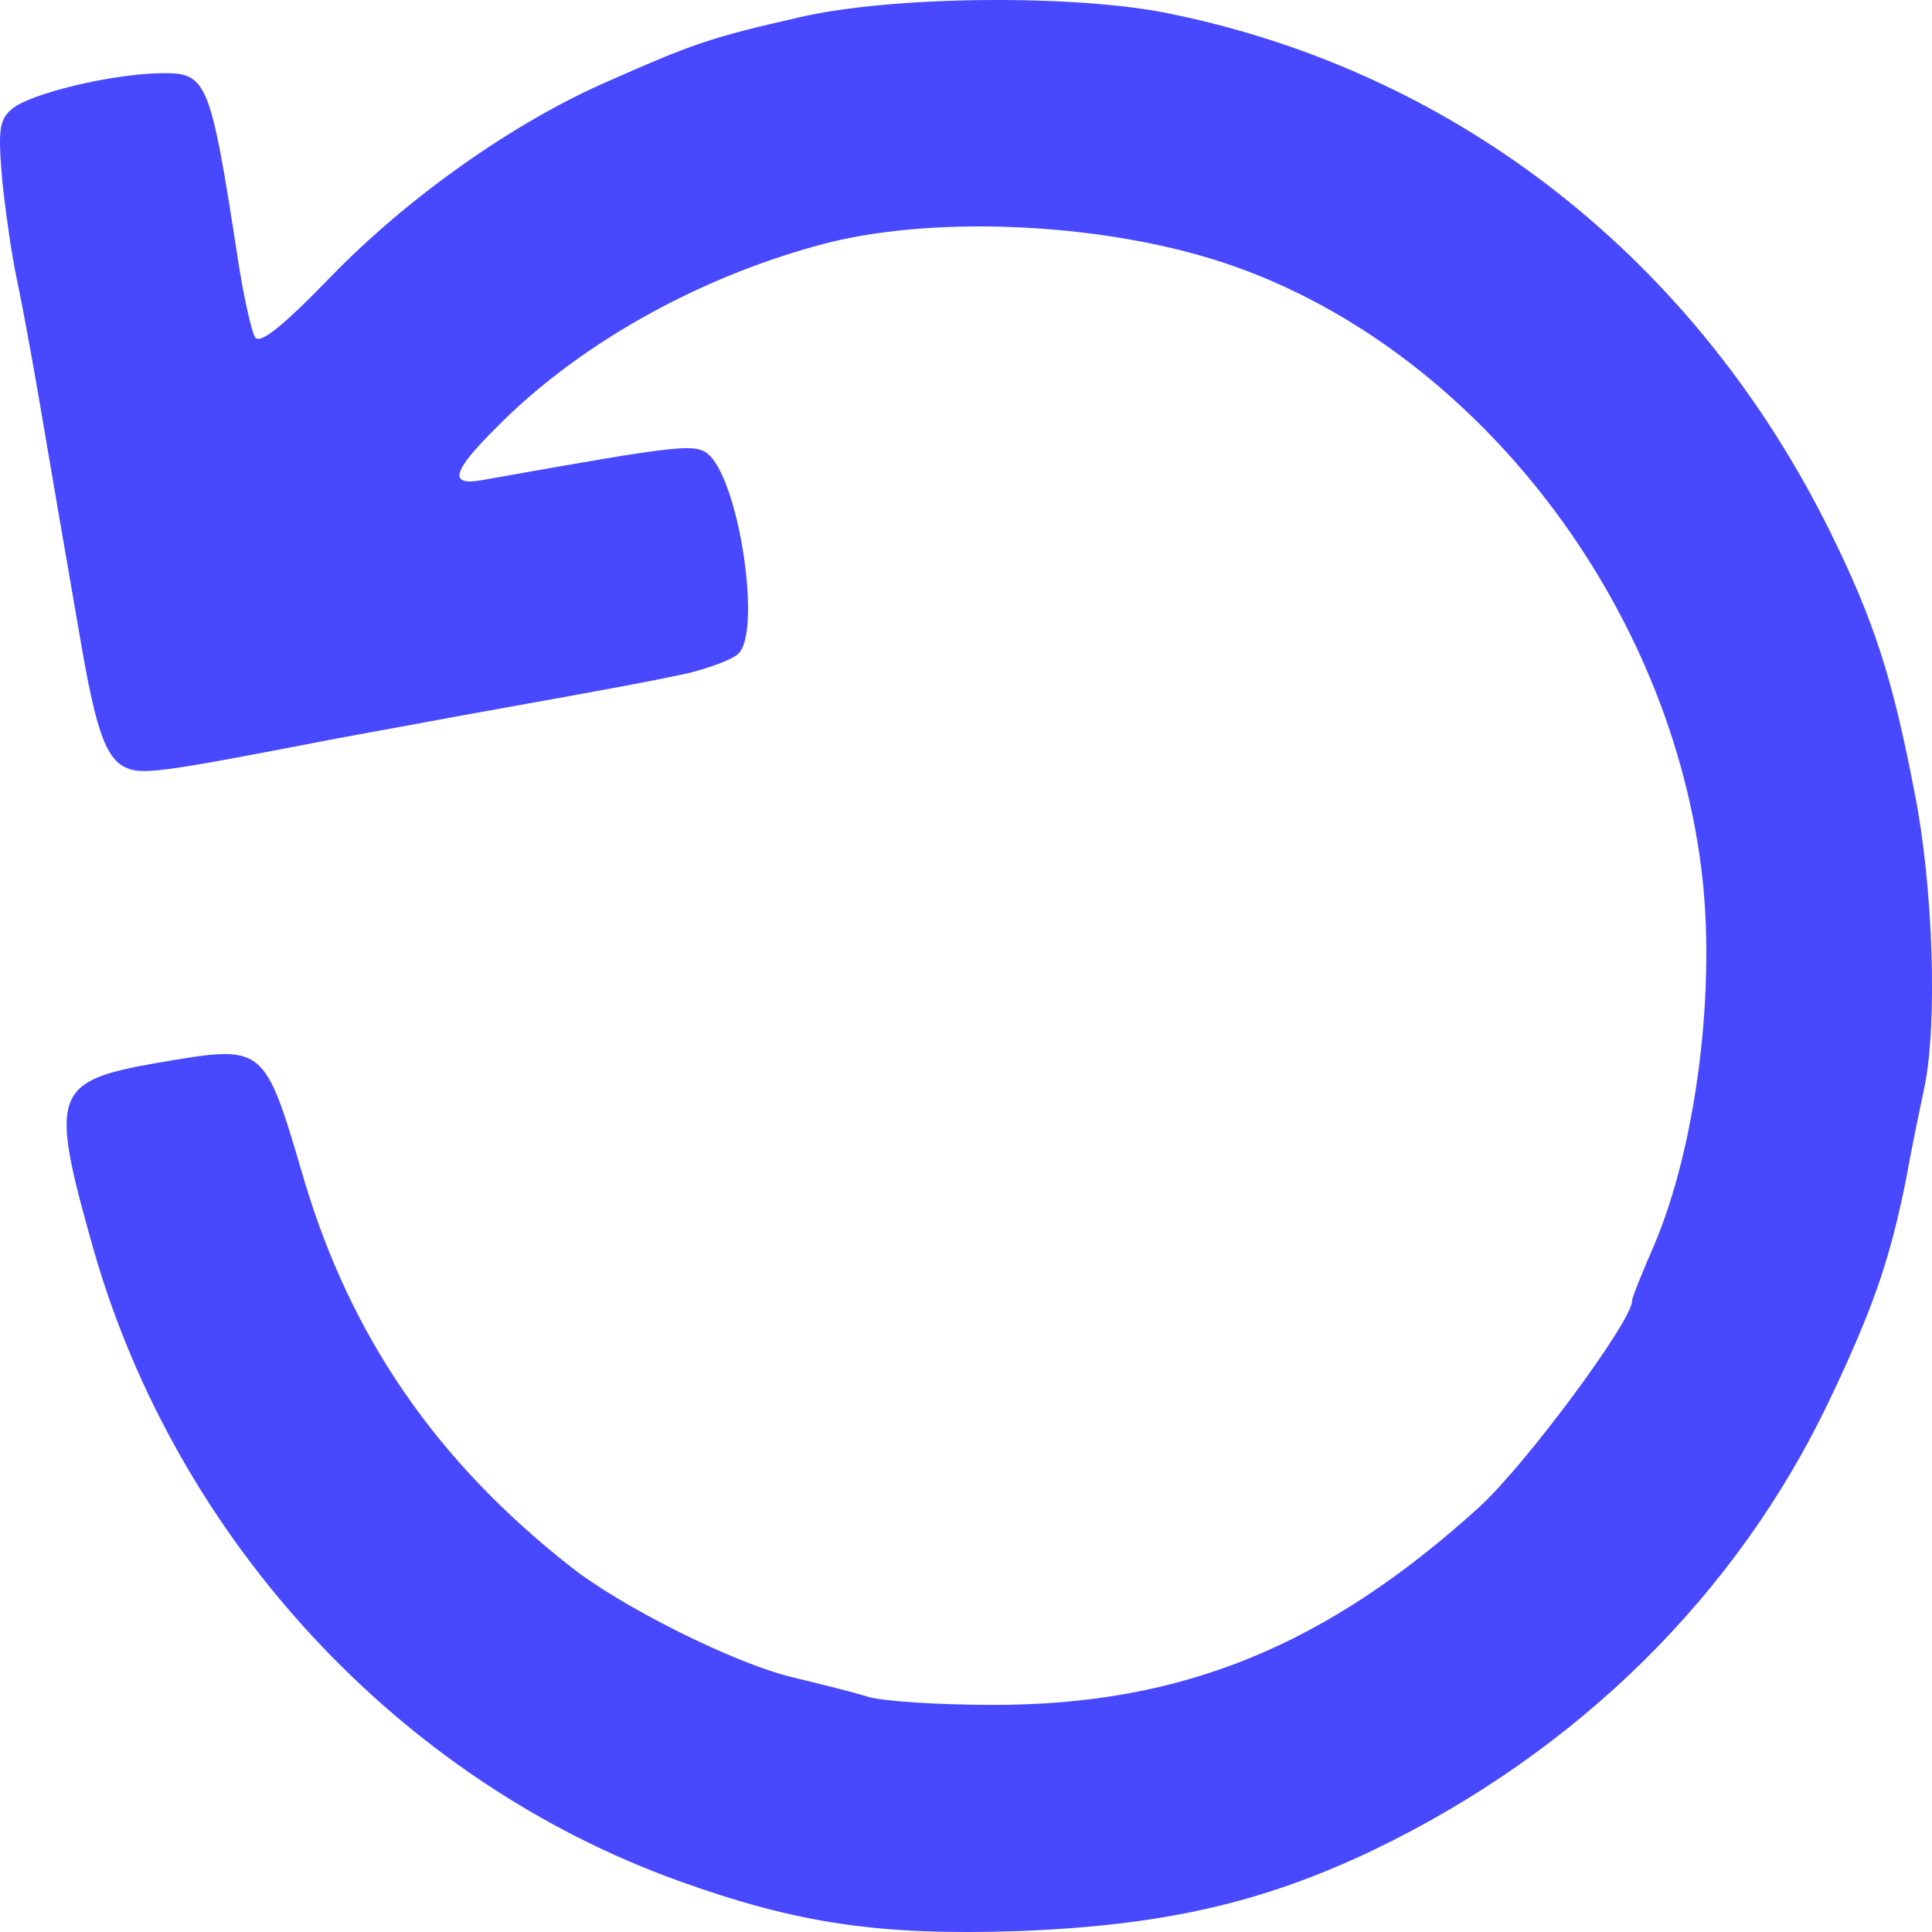
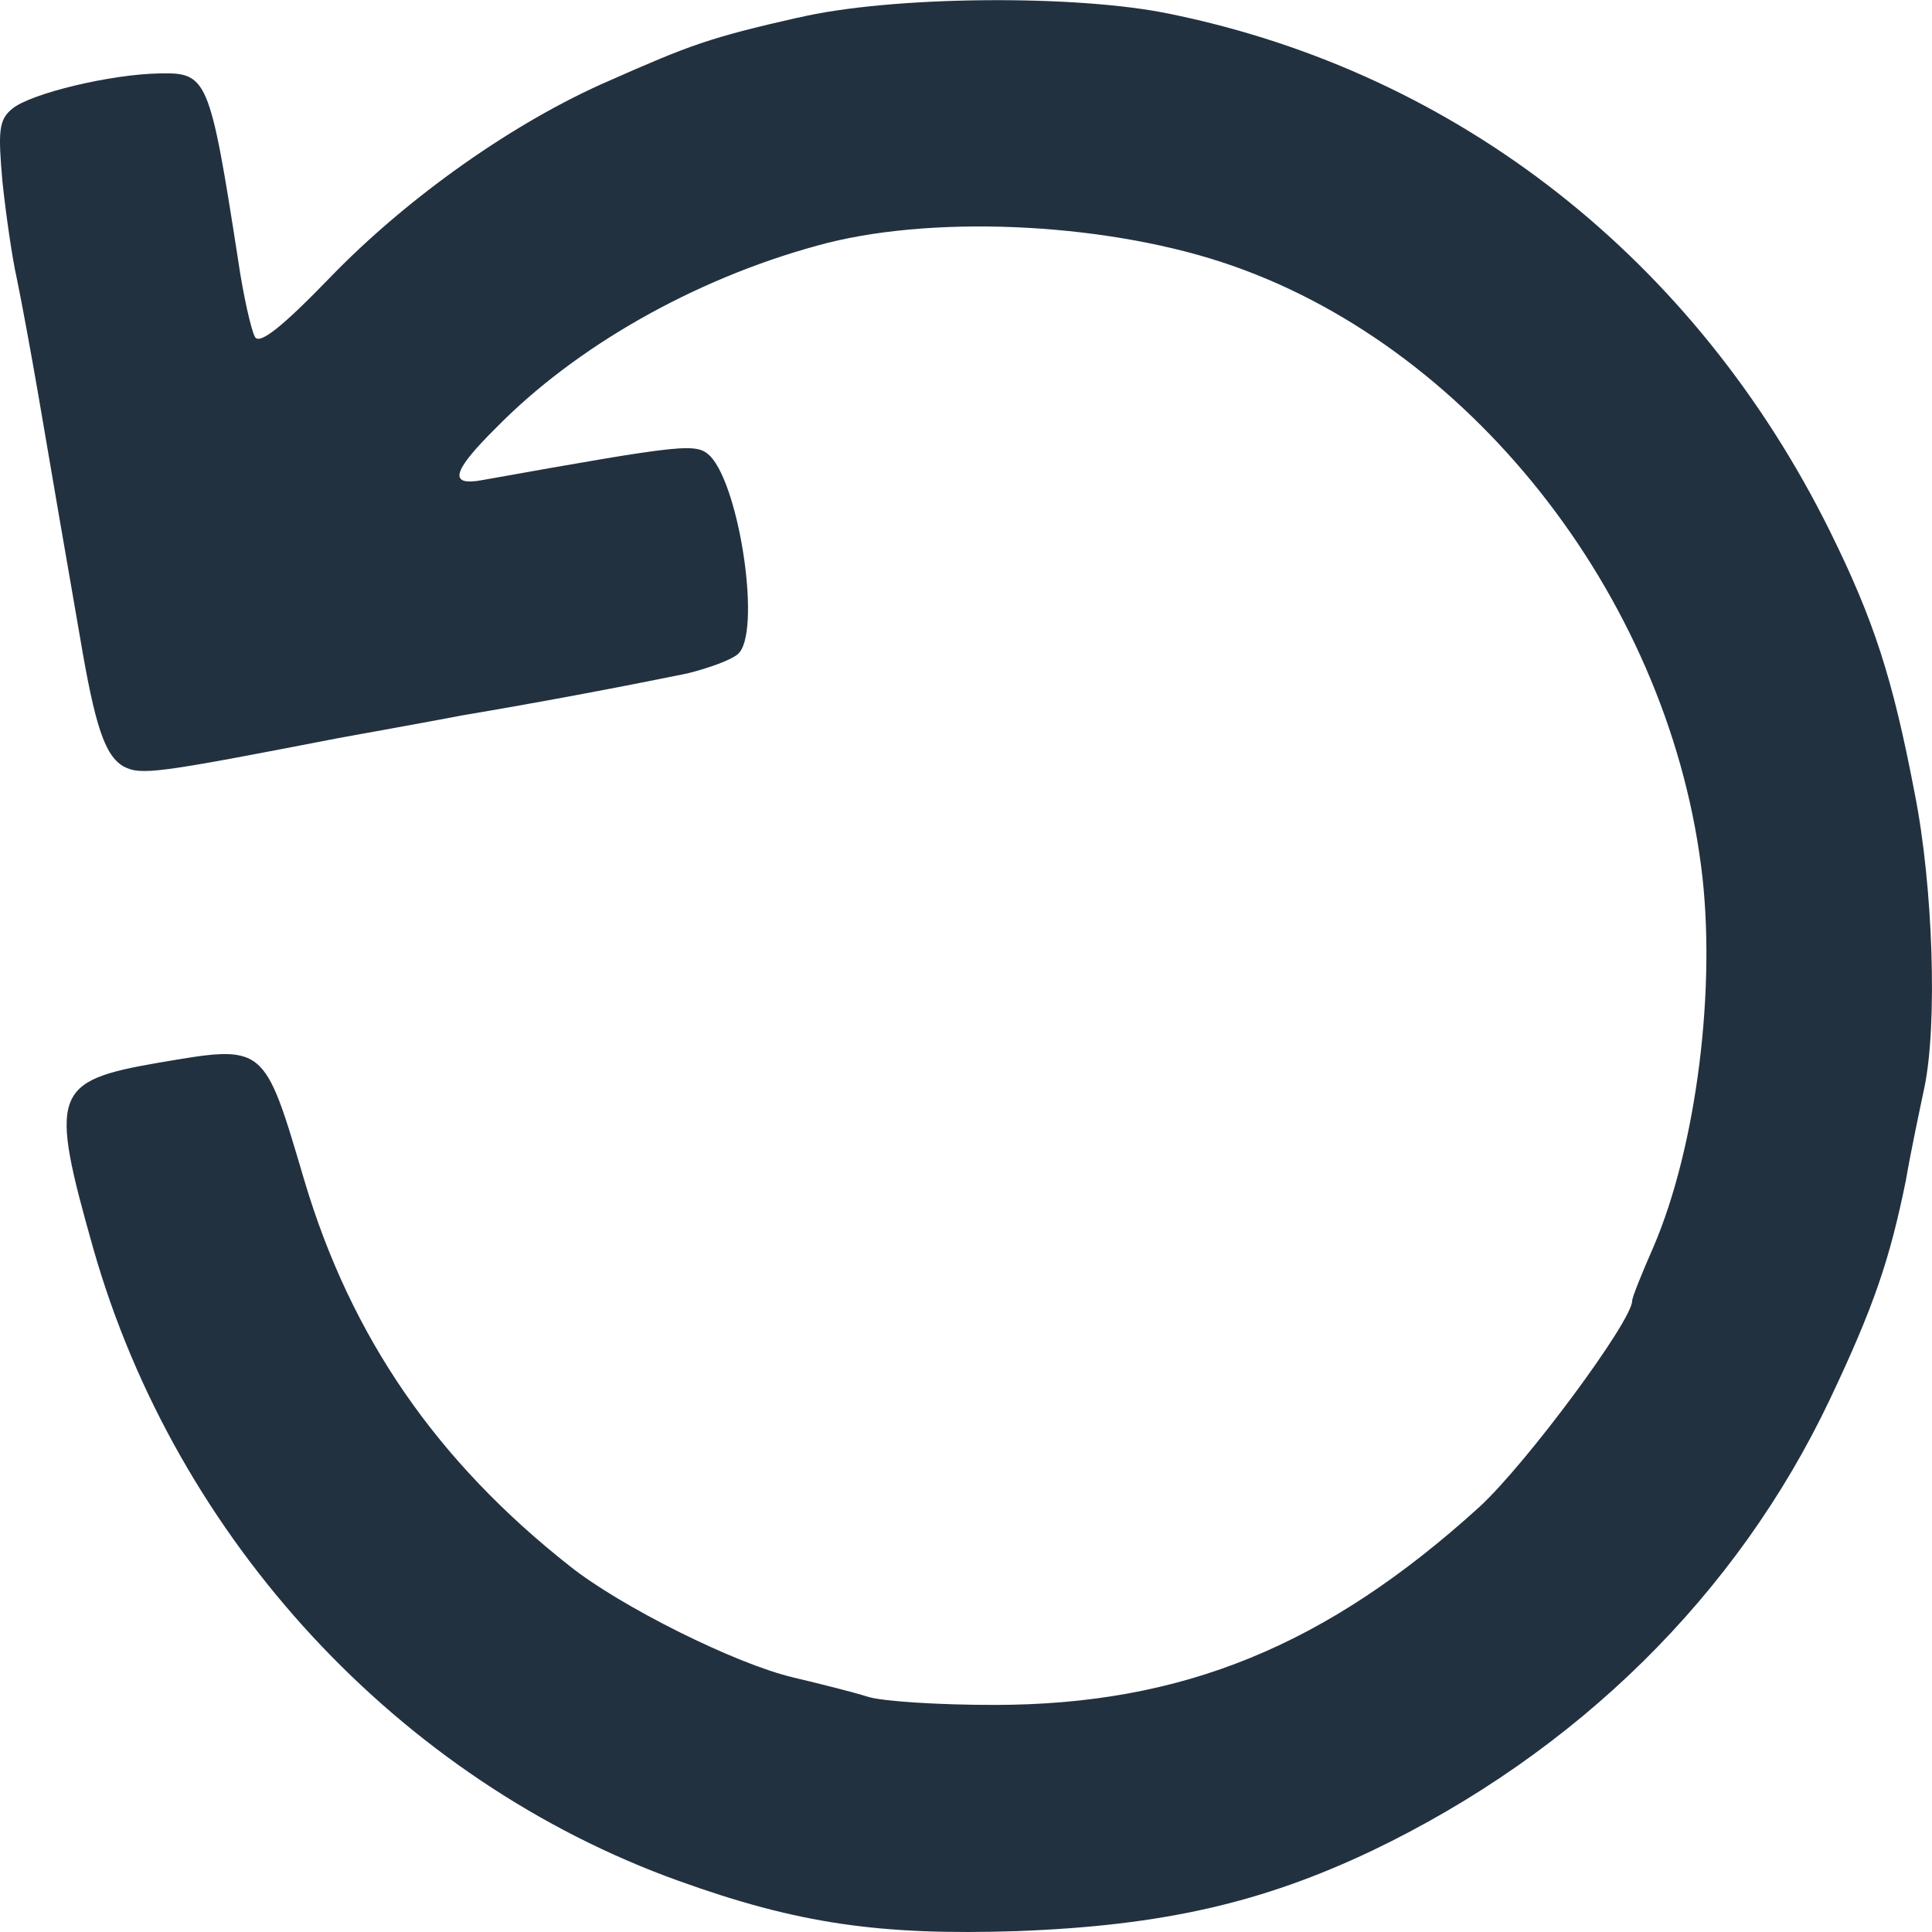
- <svg xmlns="http://www.w3.org/2000/svg" width="22" height="22" viewBox="0 0 22 22" fill="none">
-   <path d="M9.085 0.201C8.08 0.429 7.859 0.512 6.944 0.917C5.858 1.385 4.642 2.247 3.757 3.161C3.204 3.732 2.953 3.929 2.902 3.836C2.862 3.763 2.772 3.368 2.711 2.963C2.39 0.886 2.36 0.824 1.817 0.834C1.264 0.845 0.349 1.063 0.138 1.239C-0.013 1.364 -0.023 1.488 0.027 2.07C0.067 2.444 0.138 2.932 0.188 3.161C0.238 3.389 0.349 3.991 0.439 4.511C0.6 5.456 0.731 6.224 0.912 7.263C1.083 8.27 1.193 8.603 1.404 8.727C1.606 8.831 1.766 8.81 3.857 8.405C4.139 8.353 4.772 8.239 5.265 8.146C7.125 7.813 7.386 7.761 7.828 7.668C8.08 7.606 8.331 7.512 8.401 7.45C8.673 7.221 8.432 5.56 8.09 5.196C7.929 5.04 7.828 5.051 5.496 5.466C5.104 5.539 5.144 5.373 5.647 4.874C6.552 3.95 7.899 3.181 9.306 2.797C10.563 2.444 12.513 2.527 13.911 2.984C16.705 3.898 18.967 6.754 19.369 9.859C19.55 11.23 19.319 13.058 18.827 14.2C18.696 14.502 18.585 14.772 18.585 14.813C18.585 15.042 17.379 16.672 16.846 17.16C15.107 18.739 13.468 19.414 11.317 19.414C10.684 19.414 10.04 19.372 9.879 19.32C9.718 19.269 9.336 19.175 9.035 19.102C8.371 18.947 7.064 18.292 6.491 17.835C4.973 16.641 3.998 15.229 3.465 13.442C3.003 11.874 3.023 11.895 1.797 12.102C0.6 12.31 0.56 12.445 1.063 14.221C2.008 17.534 4.551 20.276 7.728 21.418C9.085 21.907 10.02 22.041 11.588 21.99C13.247 21.927 14.373 21.668 15.62 21.076C17.962 19.954 19.782 18.157 20.837 15.935C21.34 14.876 21.521 14.335 21.702 13.442C21.762 13.1 21.863 12.622 21.913 12.383C22.064 11.666 22.014 10.088 21.802 9.028C21.551 7.72 21.34 7.066 20.837 6.048C19.309 2.963 16.615 0.834 13.338 0.159C12.262 -0.069 10.131 -0.049 9.085 0.201Z" fill="#4848FF" />
+ <svg xmlns="http://www.w3.org/2000/svg" width="15" height="15" fill="none">
+   <path d="M6.194.137c-.685.156-.836.212-1.46.488-.74.32-1.57.907-2.172 1.53-.377.39-.549.524-.583.46-.028-.05-.09-.318-.13-.595C1.629.604 1.609.562 1.239.57.862.576.238.725.094.845c-.103.085-.11.17-.075.566.027.255.075.588.11.744.033.156.109.566.17.92.11.645.2 1.169.323 1.877.116.687.192.913.336.998.137.071.246.057 1.672-.22.192-.035.624-.112.96-.176a51.574 51.574 0 001.748-.326c.17-.042.342-.106.39-.149.185-.155.02-1.288-.212-1.536-.11-.106-.178-.1-1.769.184-.267.05-.24-.064.103-.404.617-.63 1.536-1.154 2.495-1.416.857-.24 2.187-.184 3.14.128 1.905.623 3.447 2.57 3.722 4.687.123.935-.035 2.181-.37 2.96-.09.205-.165.39-.165.418 0 .156-.823 1.267-1.186 1.6-1.186 1.077-2.303 1.537-3.77 1.537-.432 0-.87-.028-.98-.064-.11-.035-.37-.1-.576-.149-.452-.106-1.343-.552-1.734-.863-1.035-.815-1.7-1.778-2.063-2.996-.316-1.069-.302-1.055-1.138-.913-.816.141-.843.233-.5 1.444.644 2.26 2.378 4.129 4.544 4.907.925.333 1.563.425 2.632.39 1.131-.043 1.899-.22 2.749-.623 1.597-.765 2.838-1.99 3.557-3.505.343-.723.466-1.09.59-1.7.04-.233.11-.56.144-.722.102-.489.068-1.565-.076-2.287-.171-.892-.315-1.339-.658-2.033C13.165 2.02 11.328.57 9.094.11c-.734-.156-2.187-.142-2.9.028z" fill="#223140" />
</svg>
